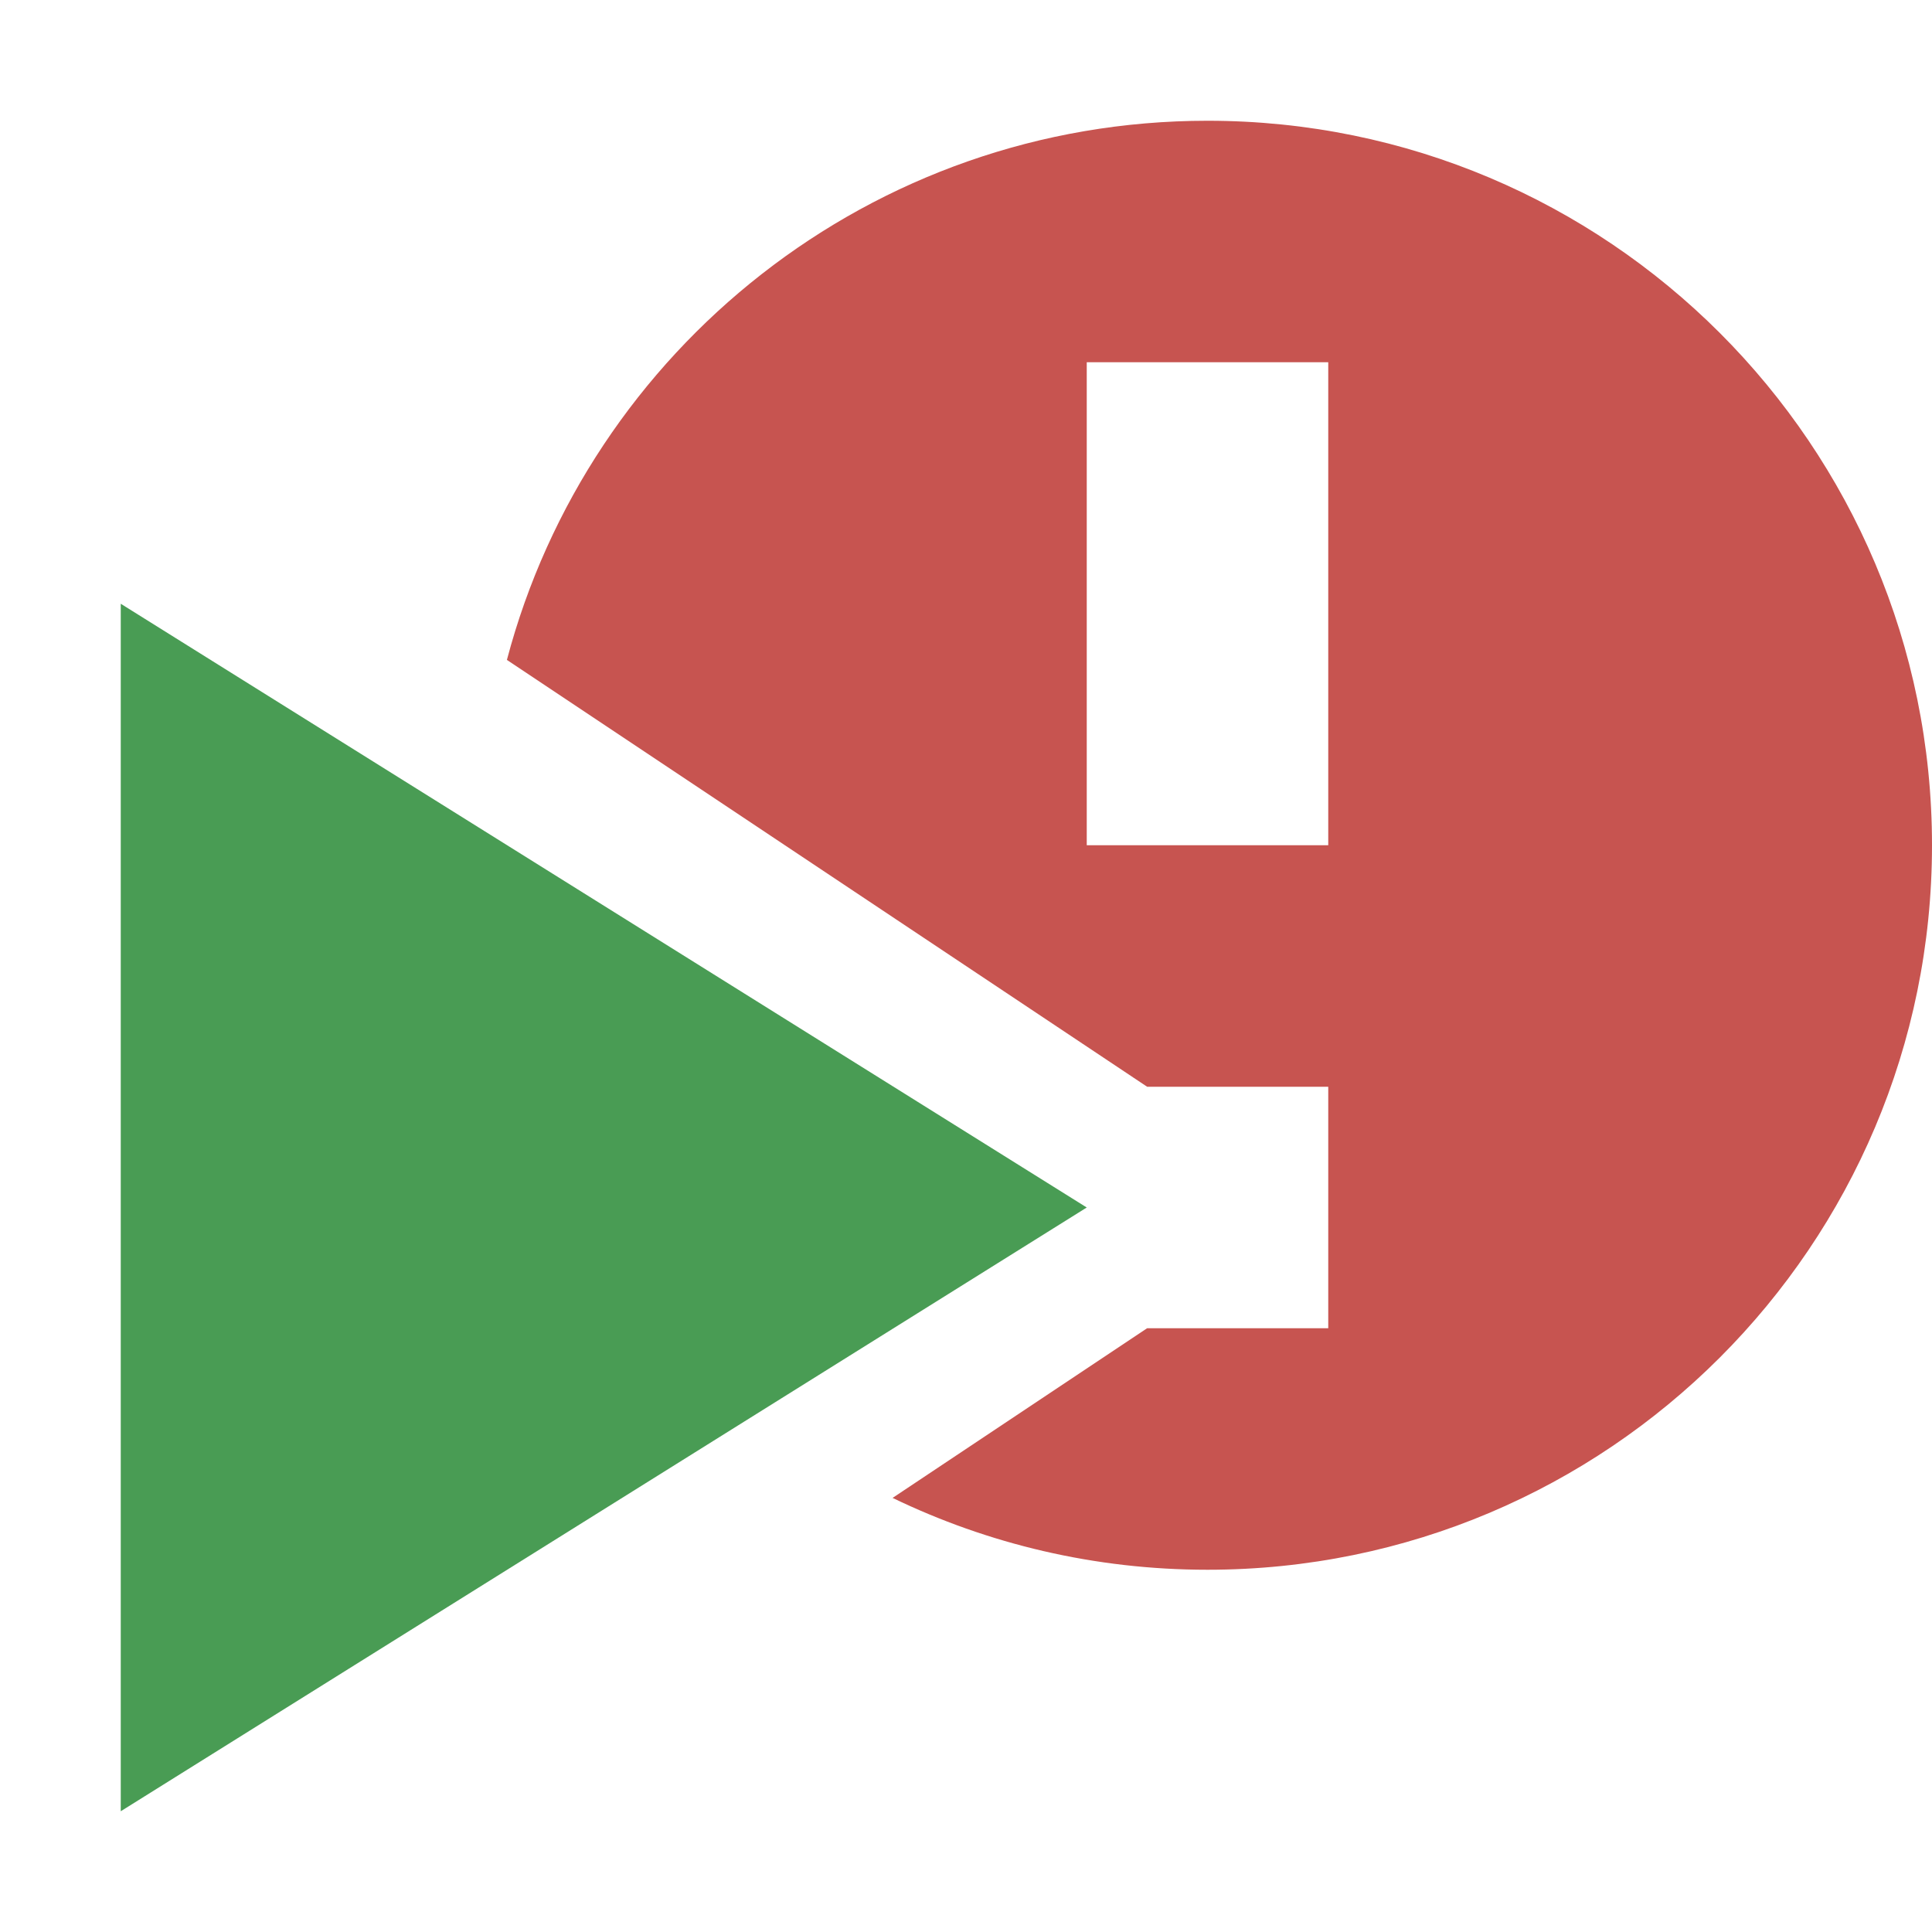
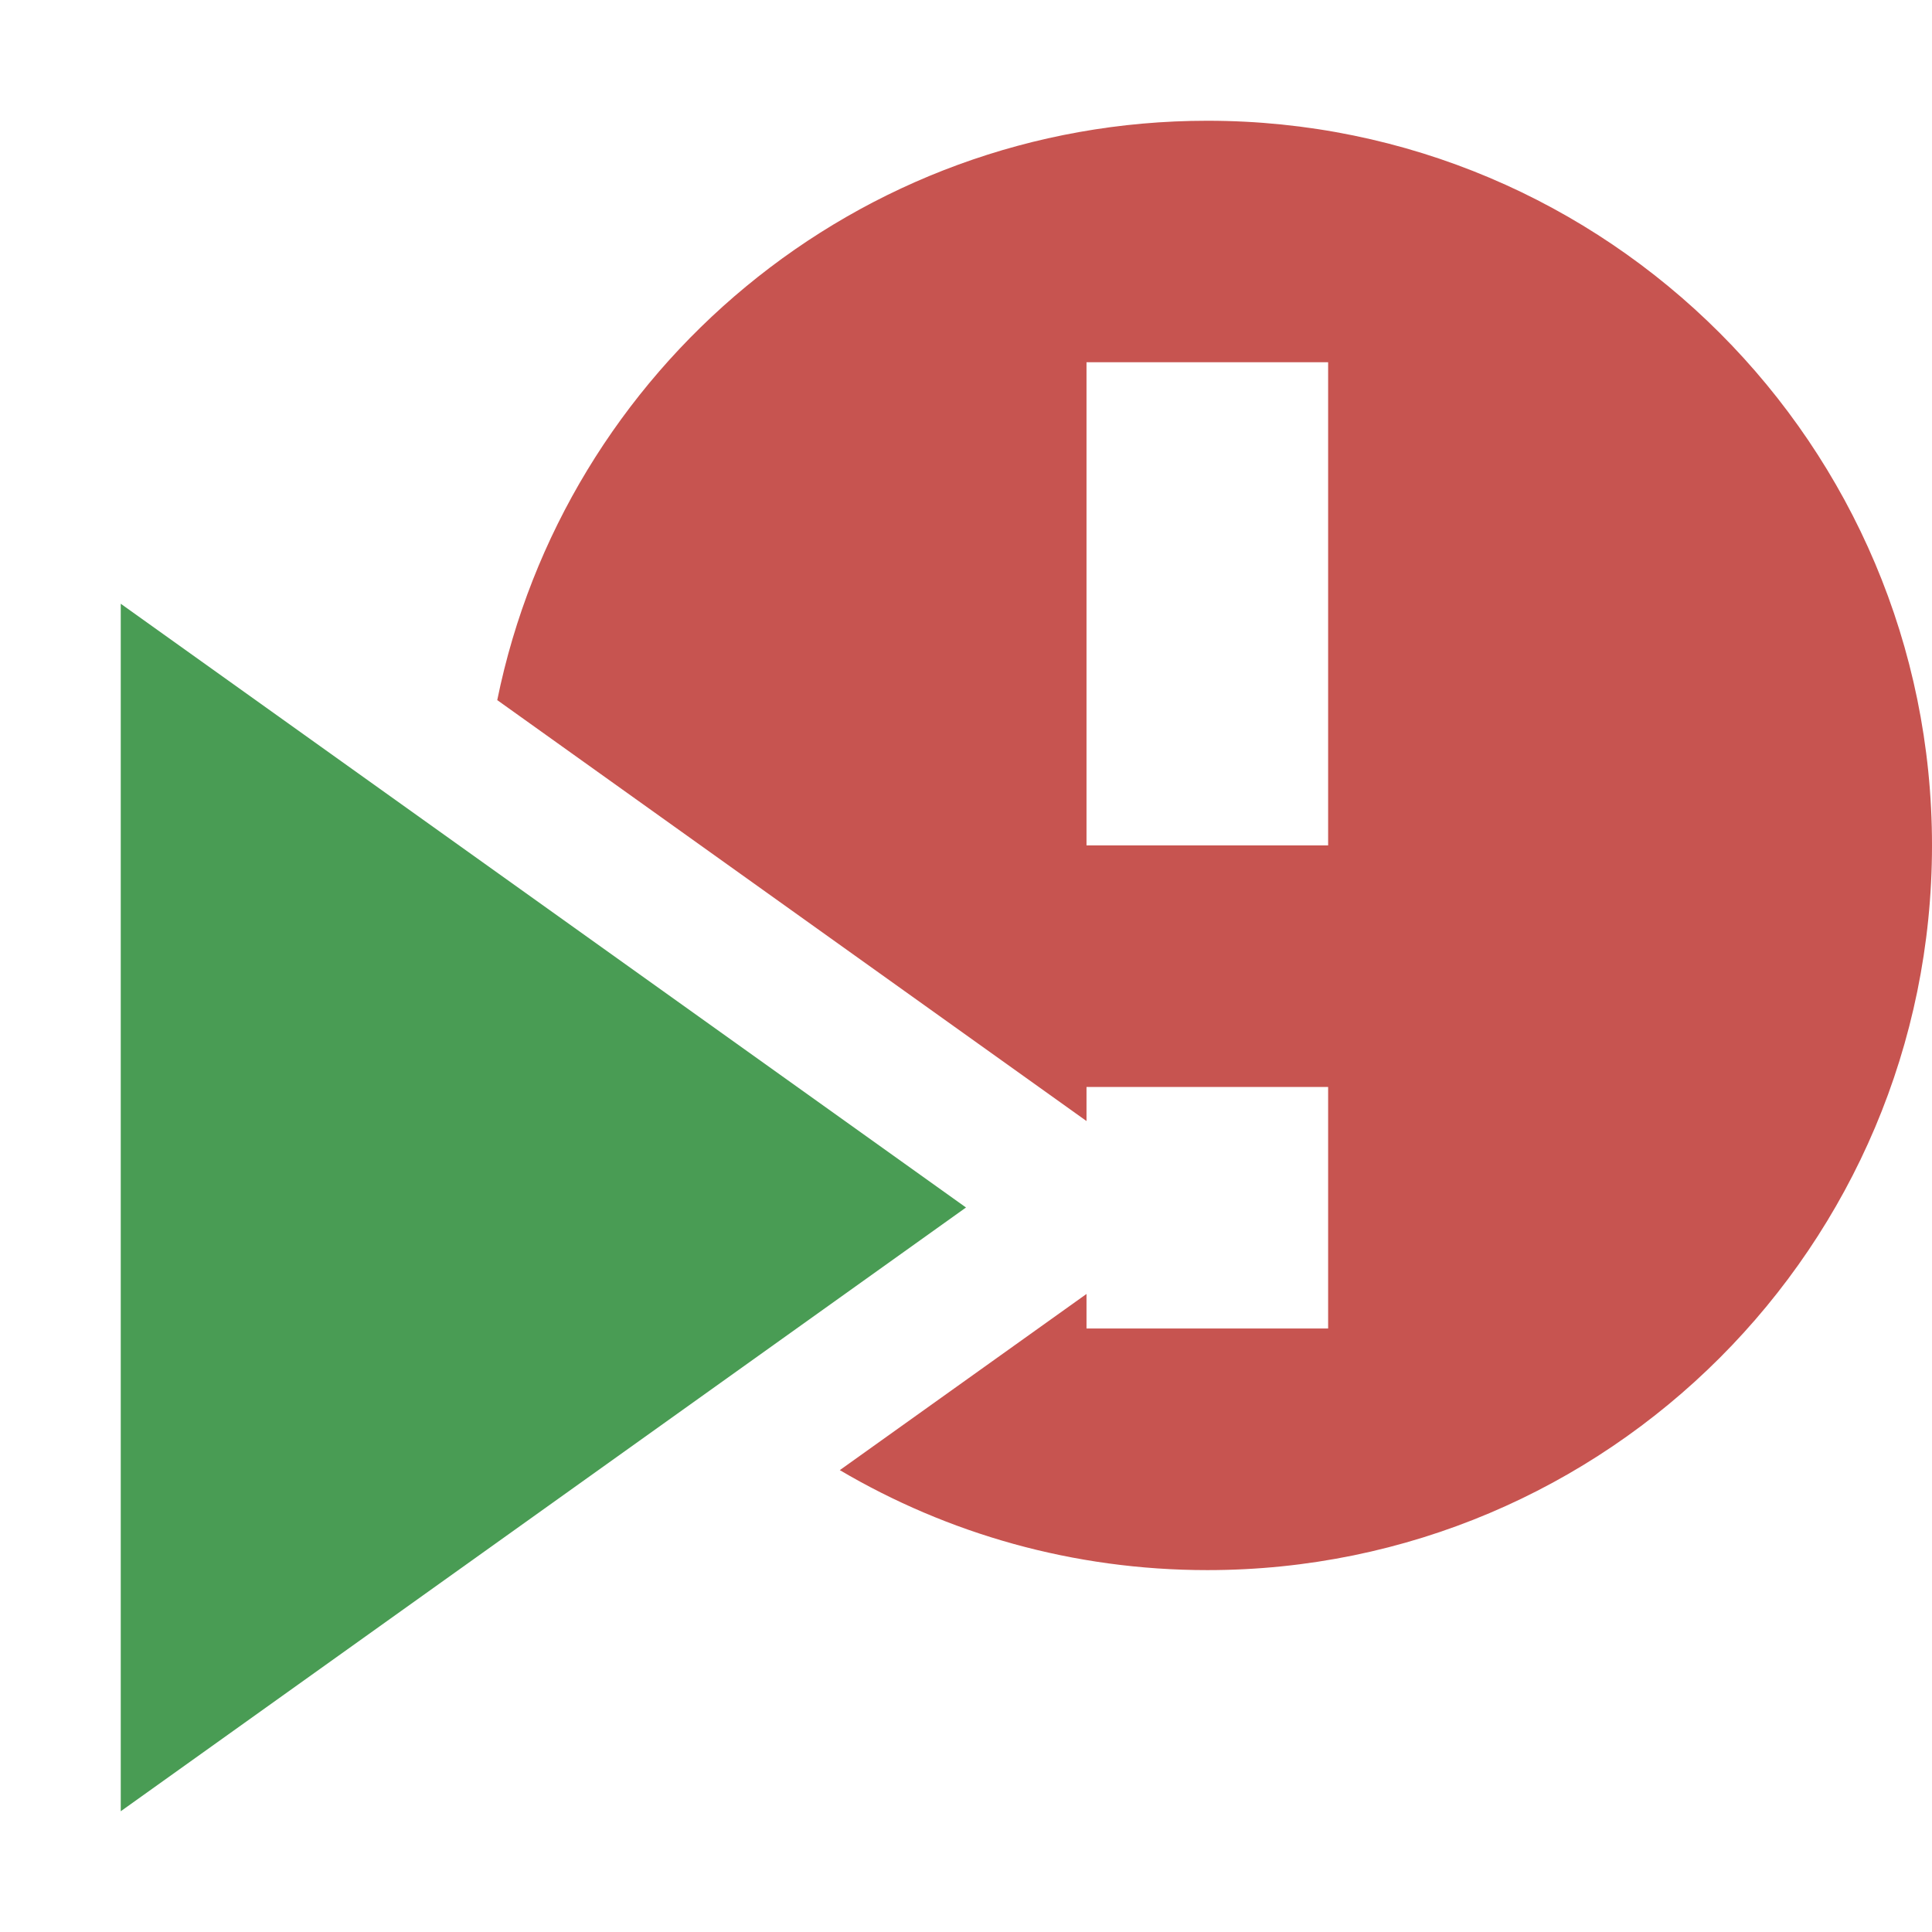
<svg xmlns="http://www.w3.org/2000/svg" width="16" height="16" viewBox="0 0 16 16">
  <g fill="none" fill-rule="evenodd">
-     <path fill="#C75450" d="M7.392,12.405 L9.5,11 L11,11 L11,9 L9.5,9 L4.198,5.465 C4.876,2.895 7.217,1 10,1 C13.314,1 16,3.686 16,7 C16,10.314 13.314,13 10,13 C9.065,13 8.181,12.786 7.392,12.405 Z M9,3 L9,7 L11,7 L11,3 L9,3 Z" />
-     <polygon fill="#499C54" points="1 5 9 10 1 15" />
+     <path fill="#C75450" d="M6.955,12.175 L8.998,10.716 L8.998,11.002 L10.999,11.002 L10.999,9.002 L8.998,9.002 L8.998,9.284 L4.118,5.798 C4.675,3.06 7.096,1 9.999,1 C13.313,1 16,3.687 16,7.001 C16,10.316 13.313,13.003 9.999,13.003 C8.888,13.003 7.847,12.701 6.955,12.175 Z M8.998,3 L8.998,7.001 L10.999,7.001 L10.999,3 L8.998,3 Z" />
+     <polygon fill="#499C54" points="1 5 8 10 1 15" />
  </g>
</svg>
